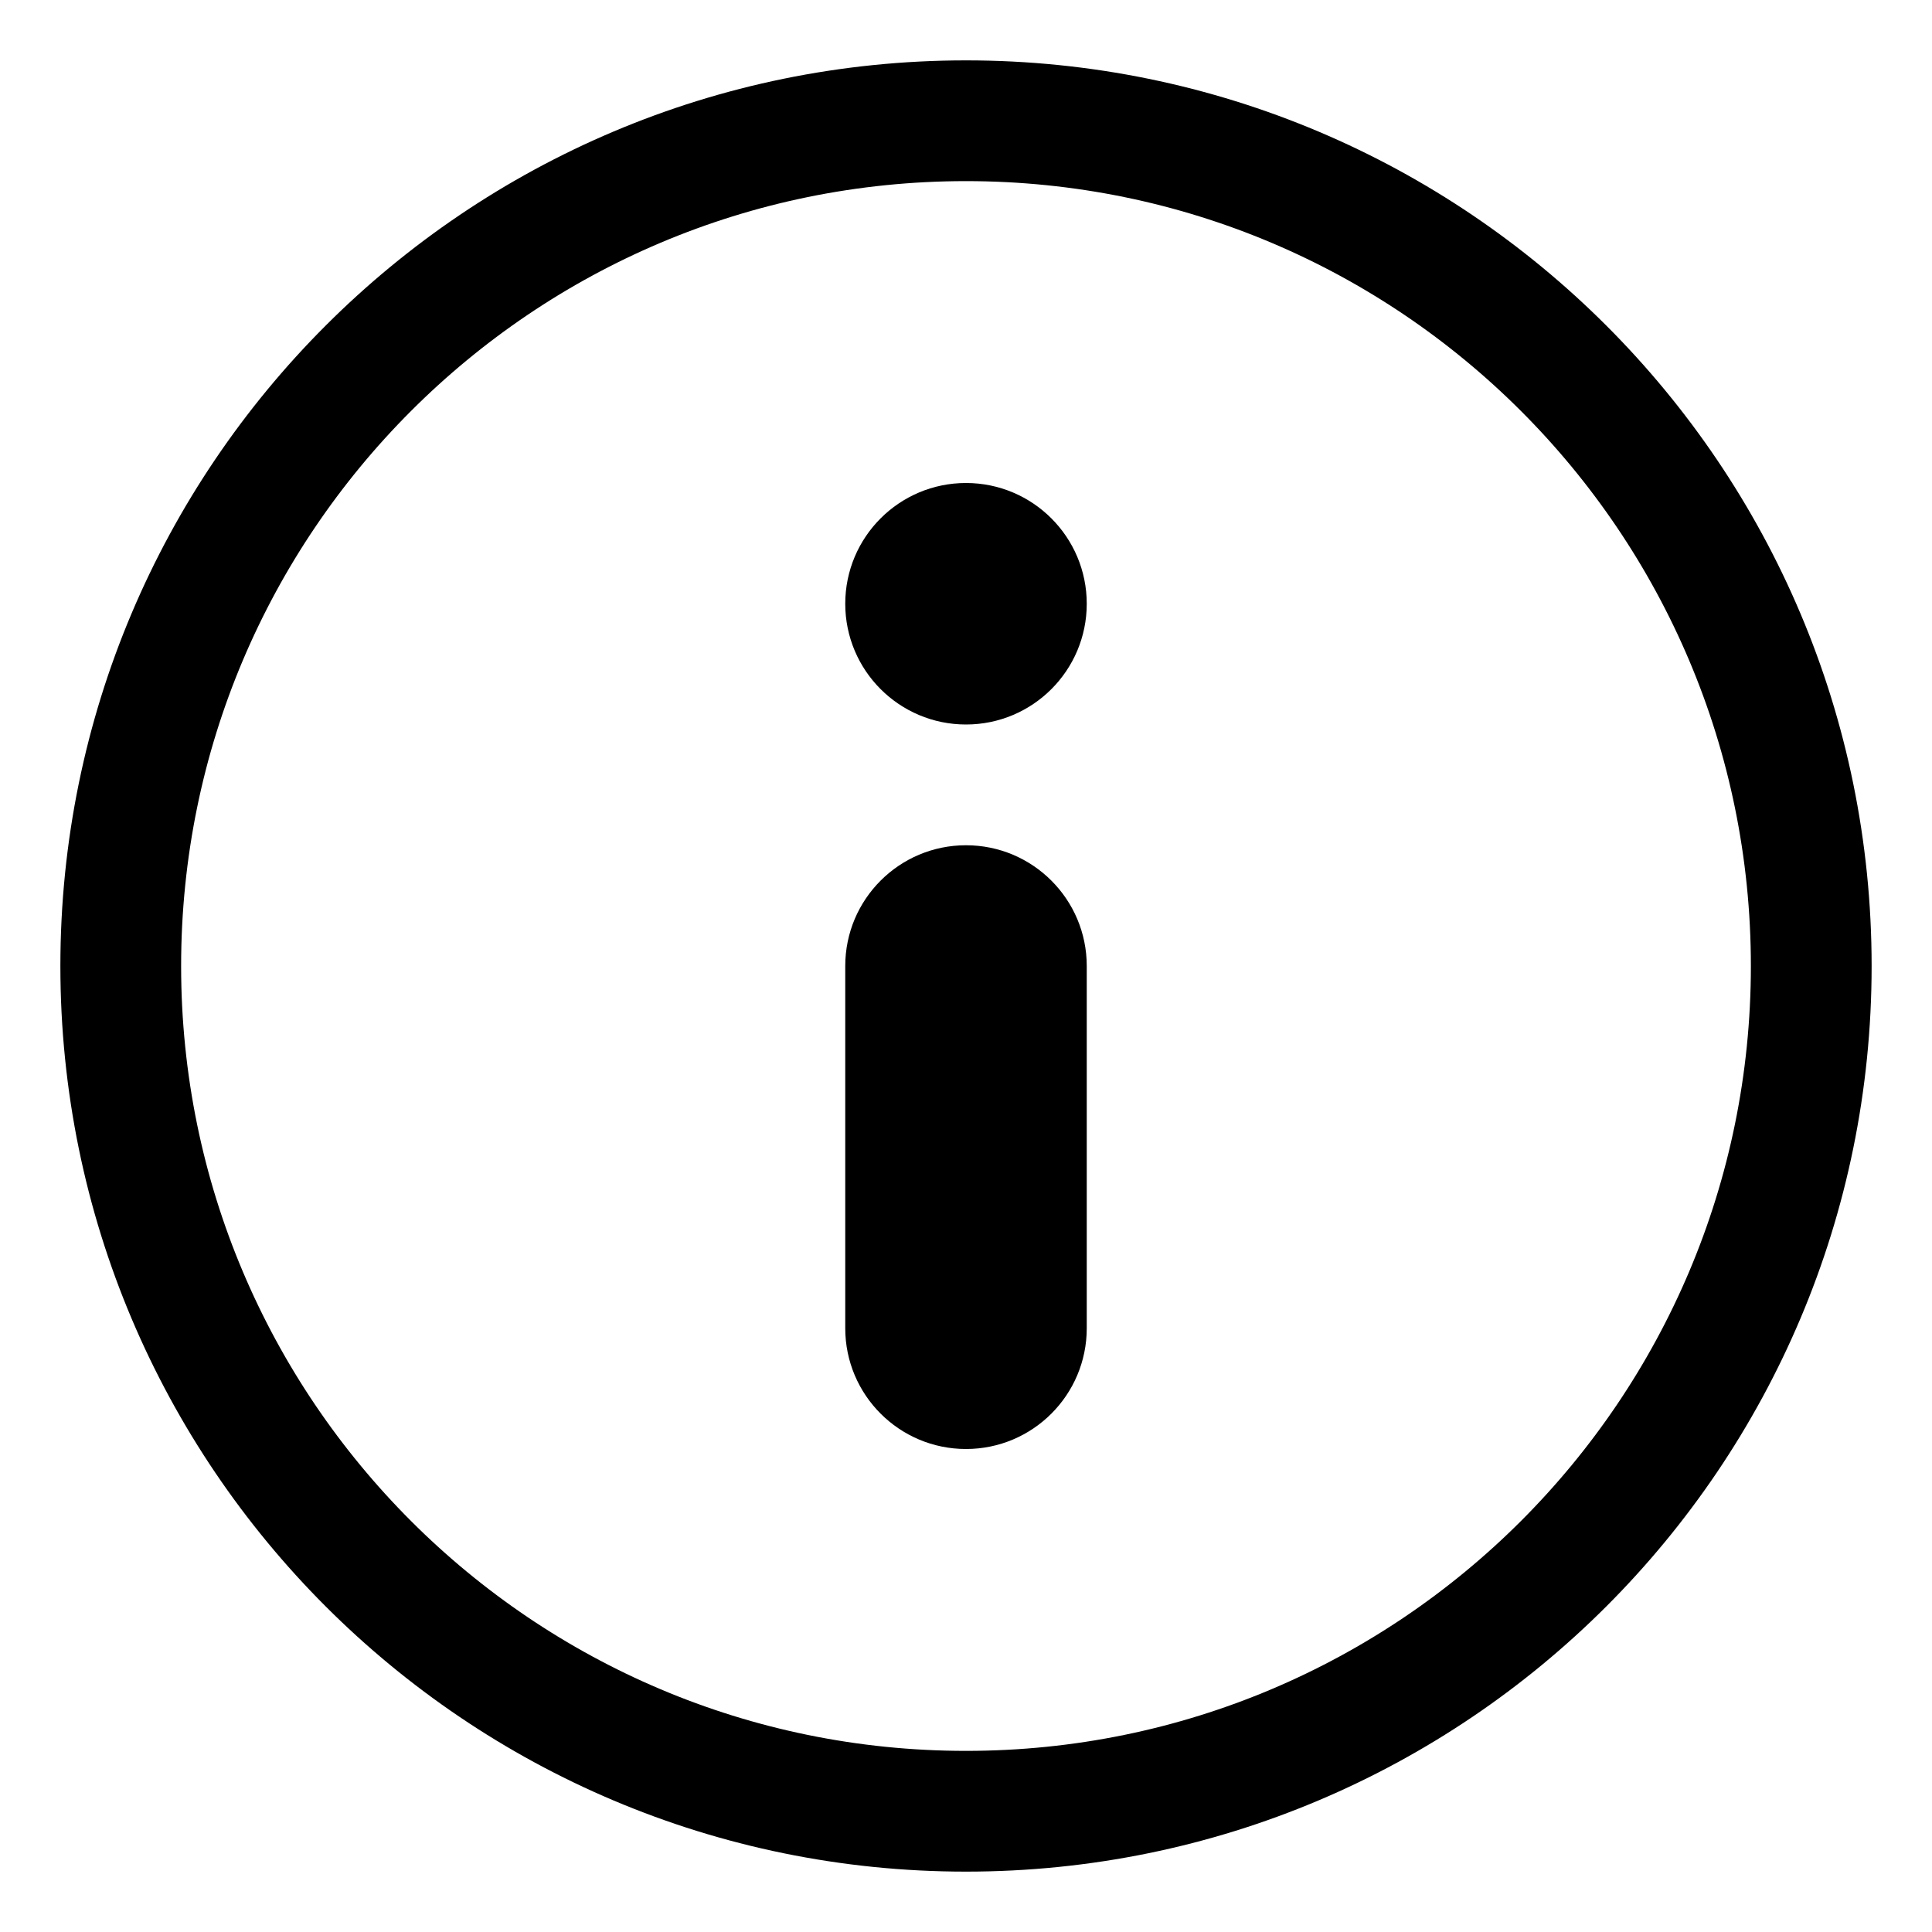
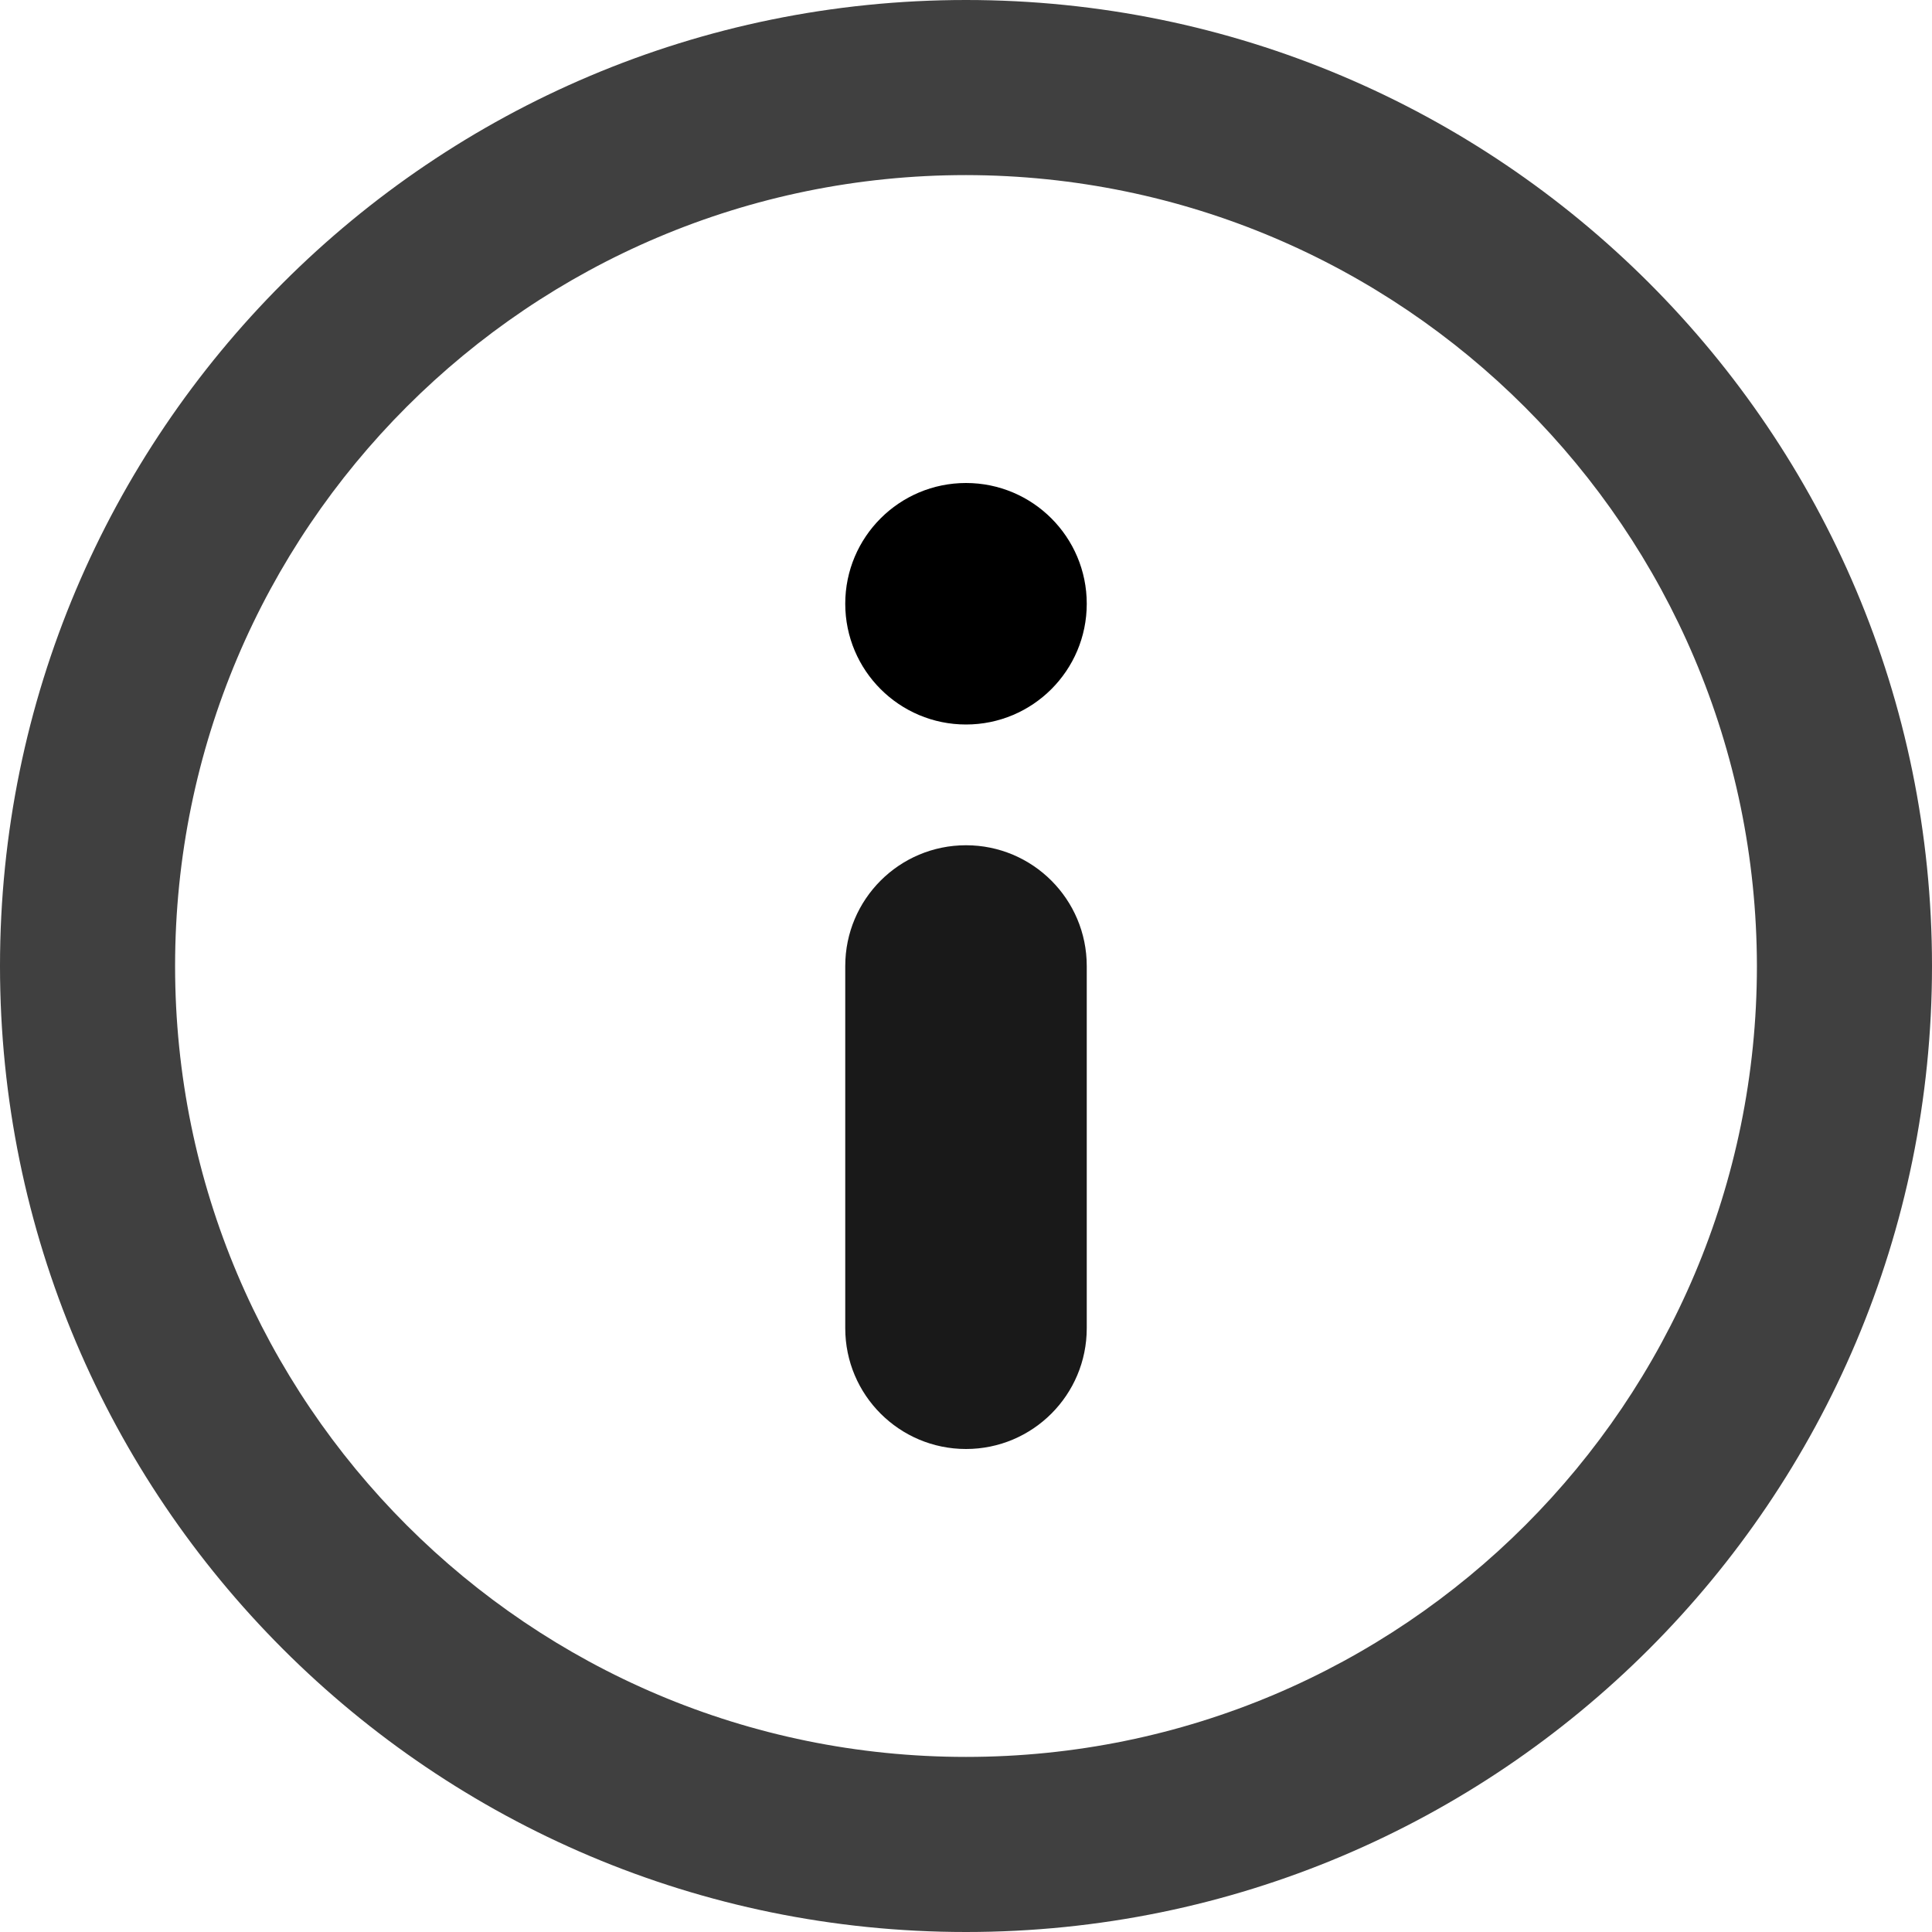
<svg xmlns="http://www.w3.org/2000/svg" width="16" height="16" viewBox="0 0 16 16">
-   <path d="M 8,6 A 1,1 0 1 1 9,5 1,1 0 0 1 8,6 Z" fill="currentColor" />
-   <path d="M 9,11 A 1,1 0 0 1 7,11 V 8 a 1,1 0 0 1 2,0 z" fill="currentColor" />
-   <path fill="none" stroke="currentColor" stroke-width="1" stroke-miterlimit="4" d="M 8,1 A 7,7 0 1 0 15,8 7,7 0 0 0 8,1 Z" />
+   <path d="M8,16a8,8,0,1,1,8-8A8,8,0,0,1,8,16ZM8,1.45A6.55,6.55,0,1,0,14.55,8,6.56,6.56,0,0,0,8,1.45Z" fill="currentColor" opacity="0.75" />
+   <path d="M9,11a1,1,0,0,1-2,0V8A1,1,0,0,1,9,8Z" fill="currentColor" opacity="0.9" />
+   <circle cx="8" cy="5" r="1" fill="currentColor" />
</svg>
